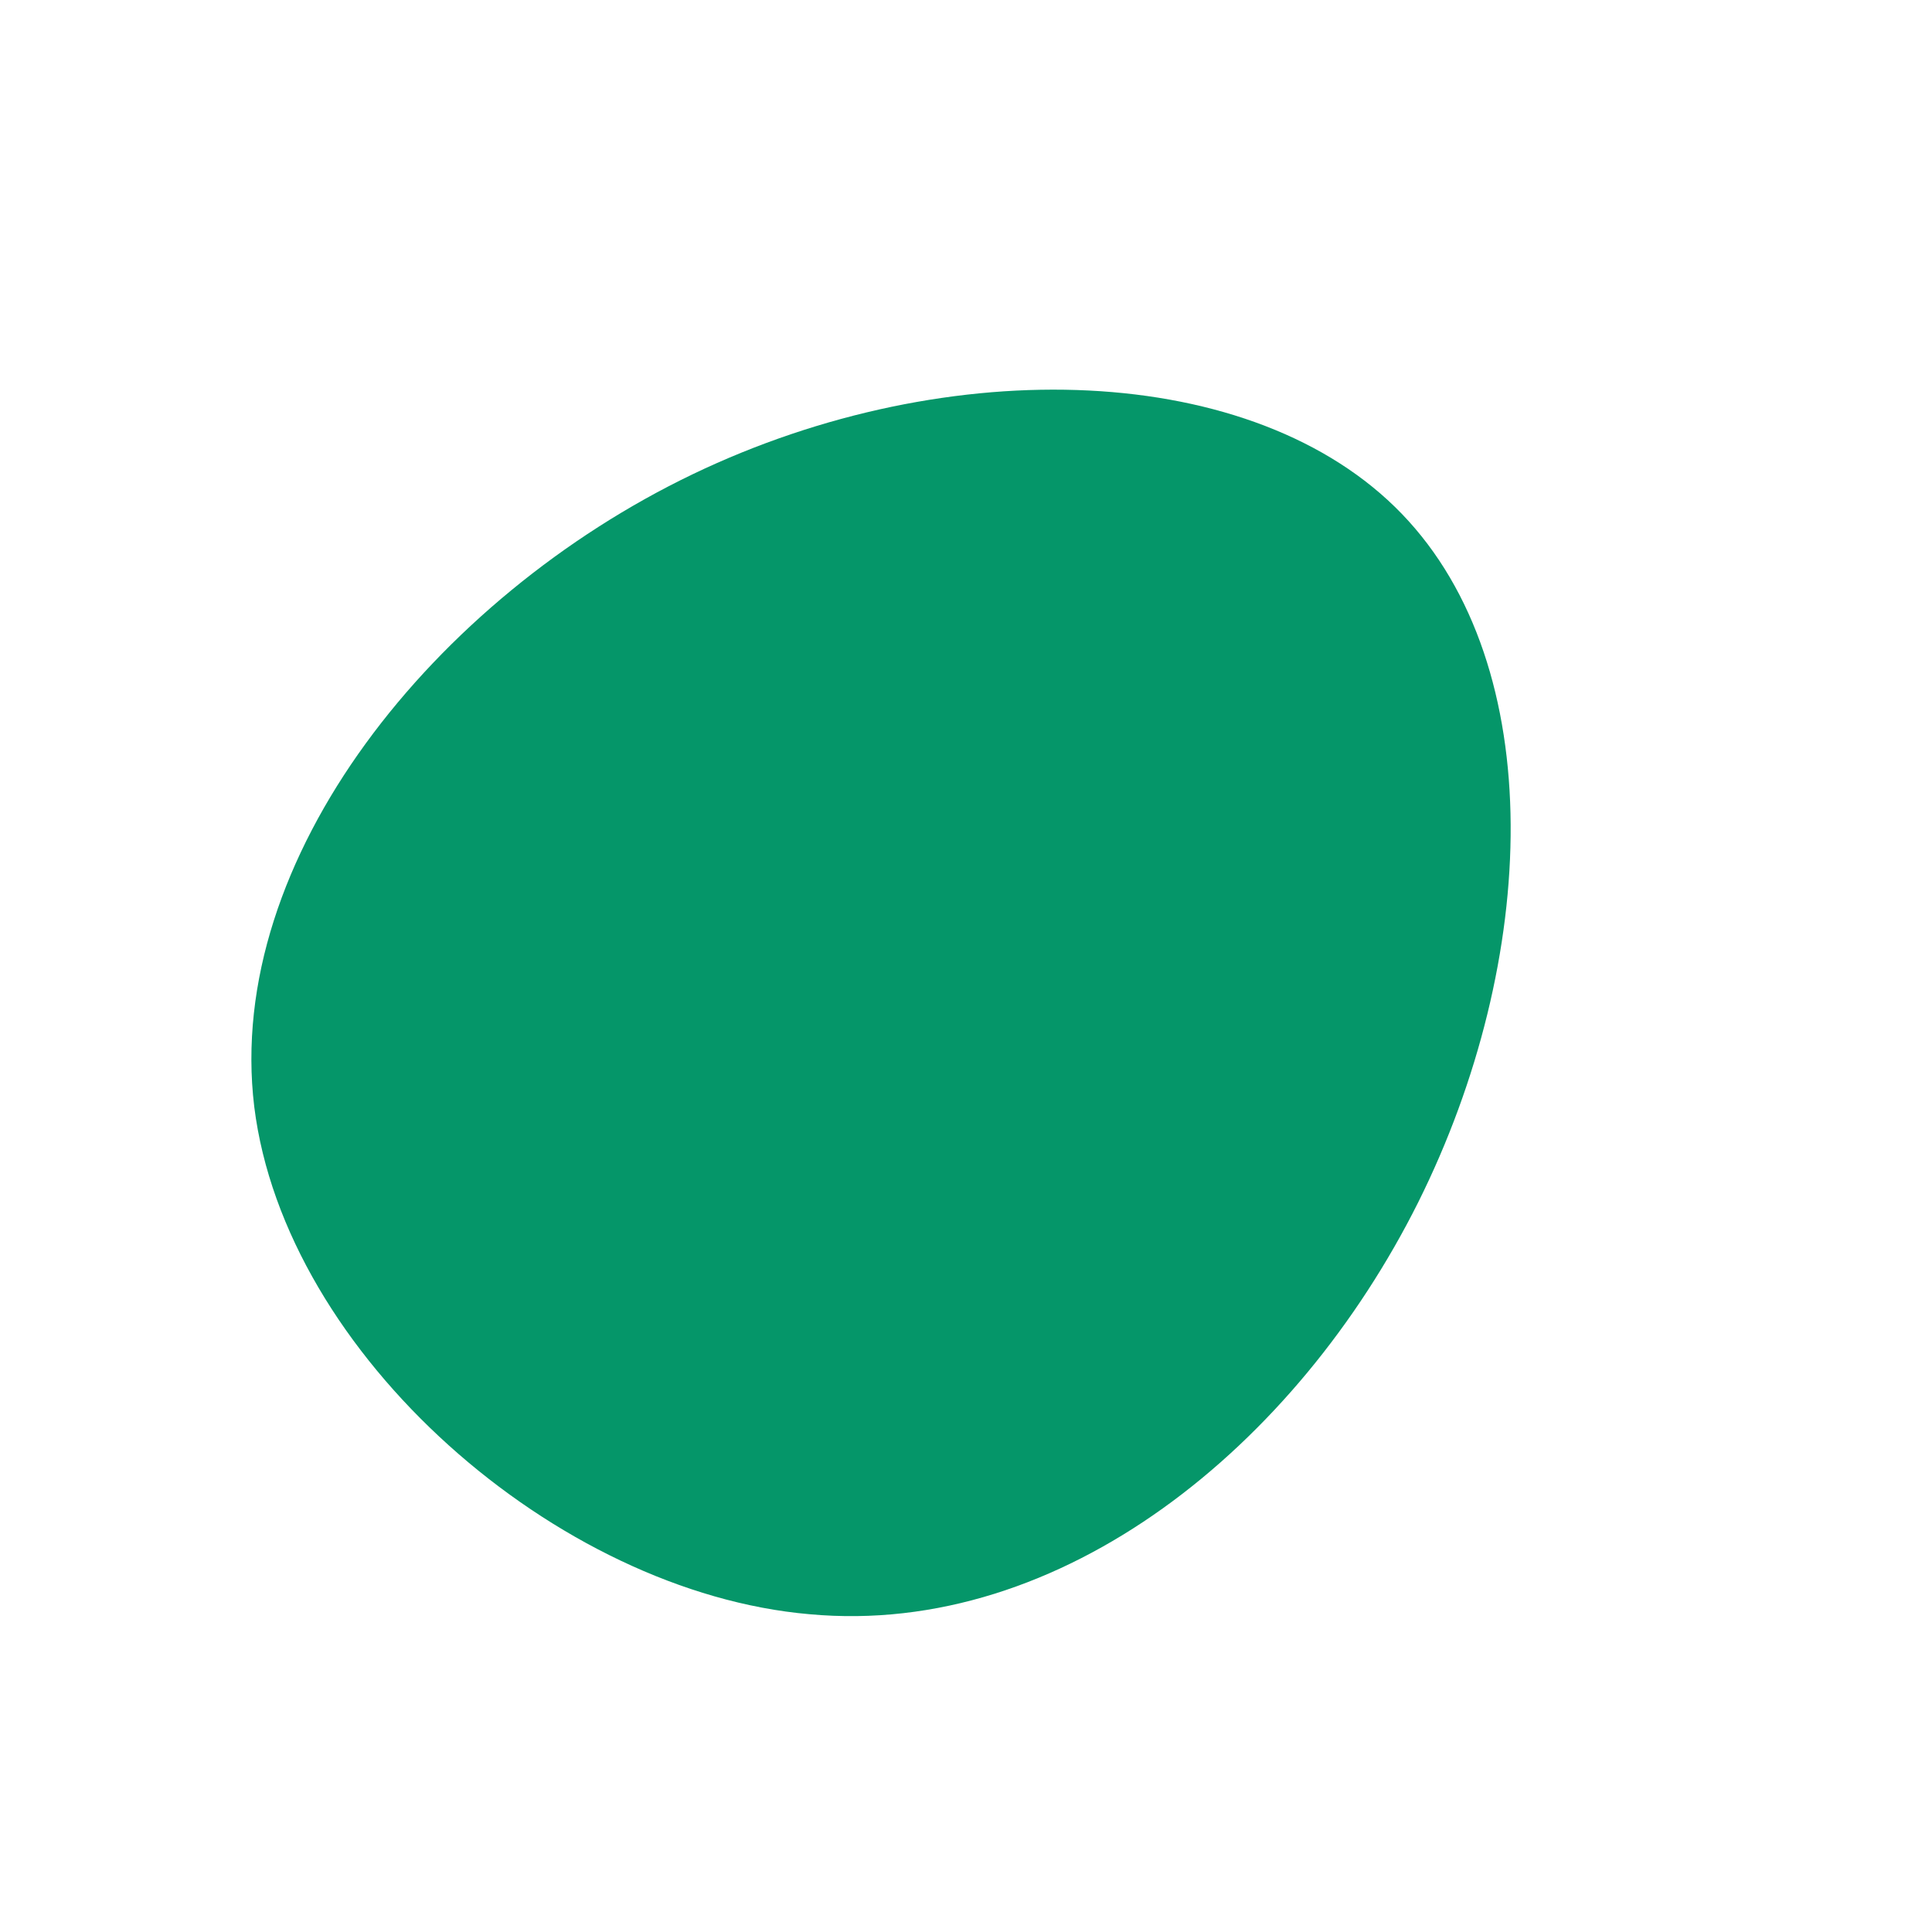
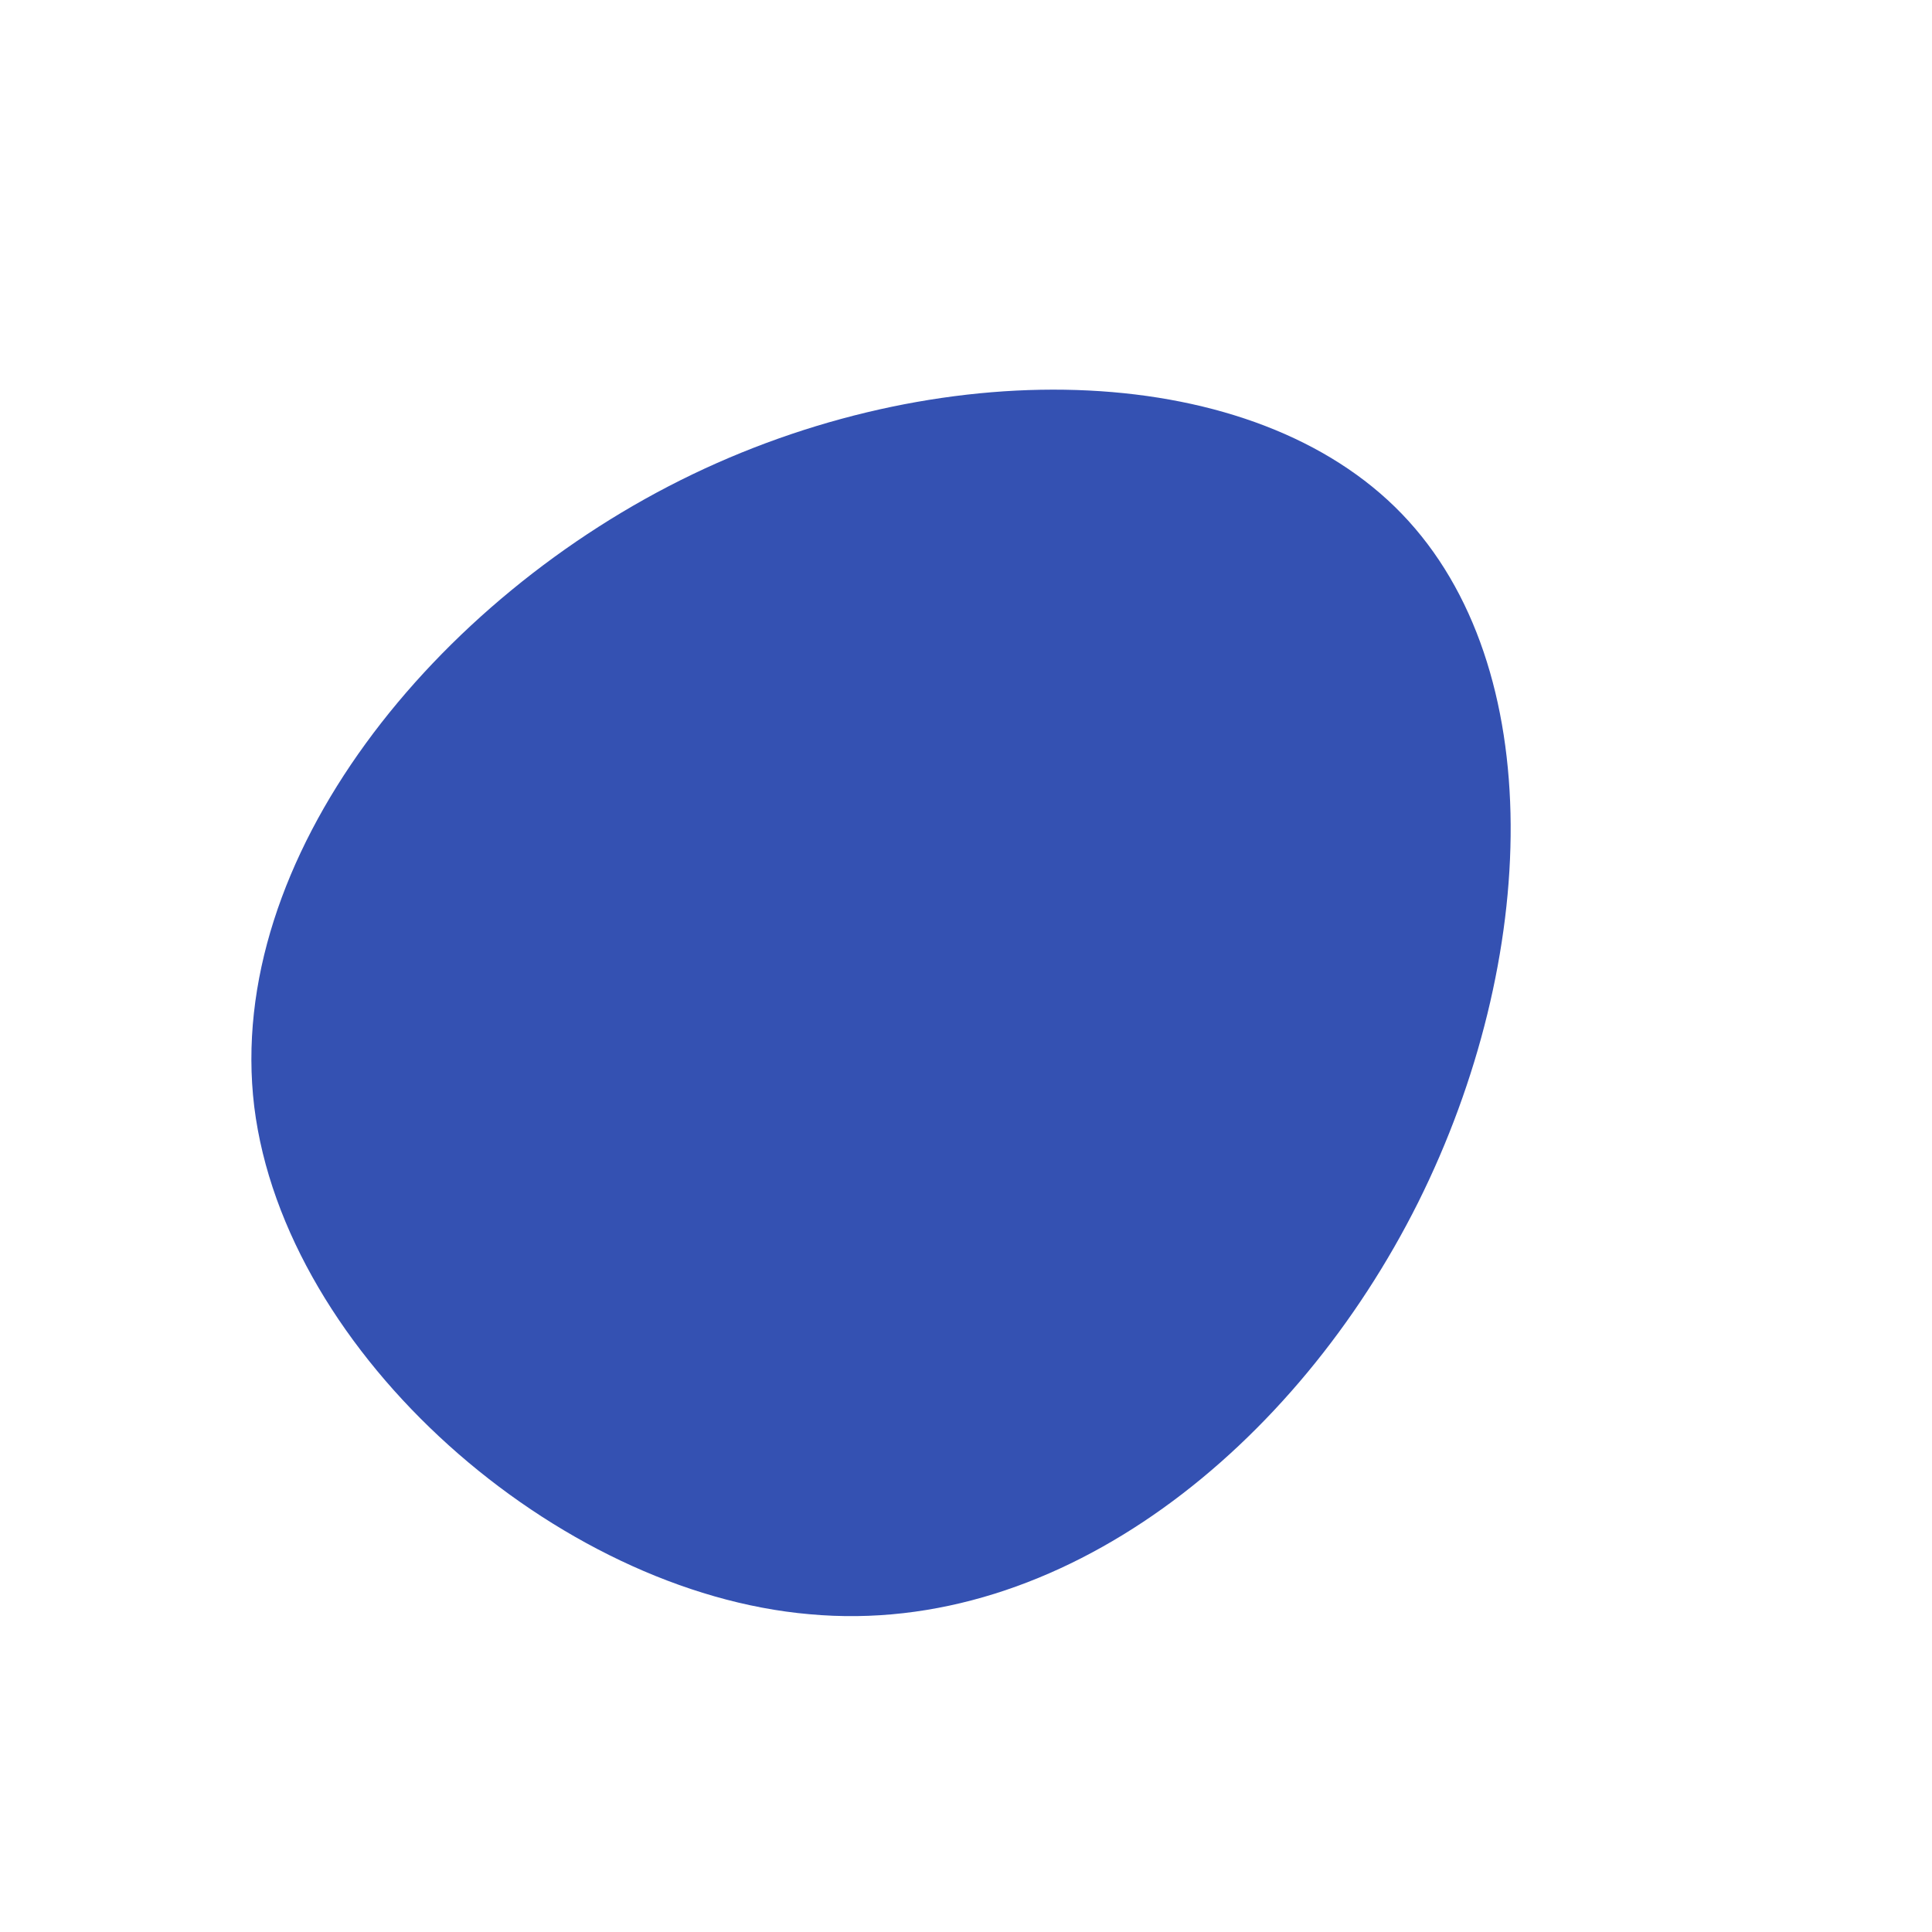
<svg xmlns="http://www.w3.org/2000/svg" class="blob" viewBox="0 0 200 200" width="80" height="80">
-   <path fill="rgb(5, 150, 105)" d="M50.4,-15.8C59.3,10.9,56.2,42.1,36,58.9C15.9,75.8,-21.4,78.3,-41.8,62.4C-62.2,46.4,-65.8,11.9,-56,-16C-46.2,-43.9,-23.1,-65.4,-1.2,-65C20.8,-64.6,41.5,-42.4,50.4,-15.8Z" transform="translate(100 100) rotate(45)" />
+   <path fill="#3451b2" d="M50.4,-15.8C59.3,10.9,56.2,42.1,36,58.9C15.9,75.8,-21.4,78.3,-41.8,62.4C-62.2,46.4,-65.8,11.9,-56,-16C-46.2,-43.9,-23.1,-65.4,-1.2,-65C20.8,-64.6,41.5,-42.4,50.4,-15.8Z" transform="translate(100 100) rotate(45)" />
</svg>
